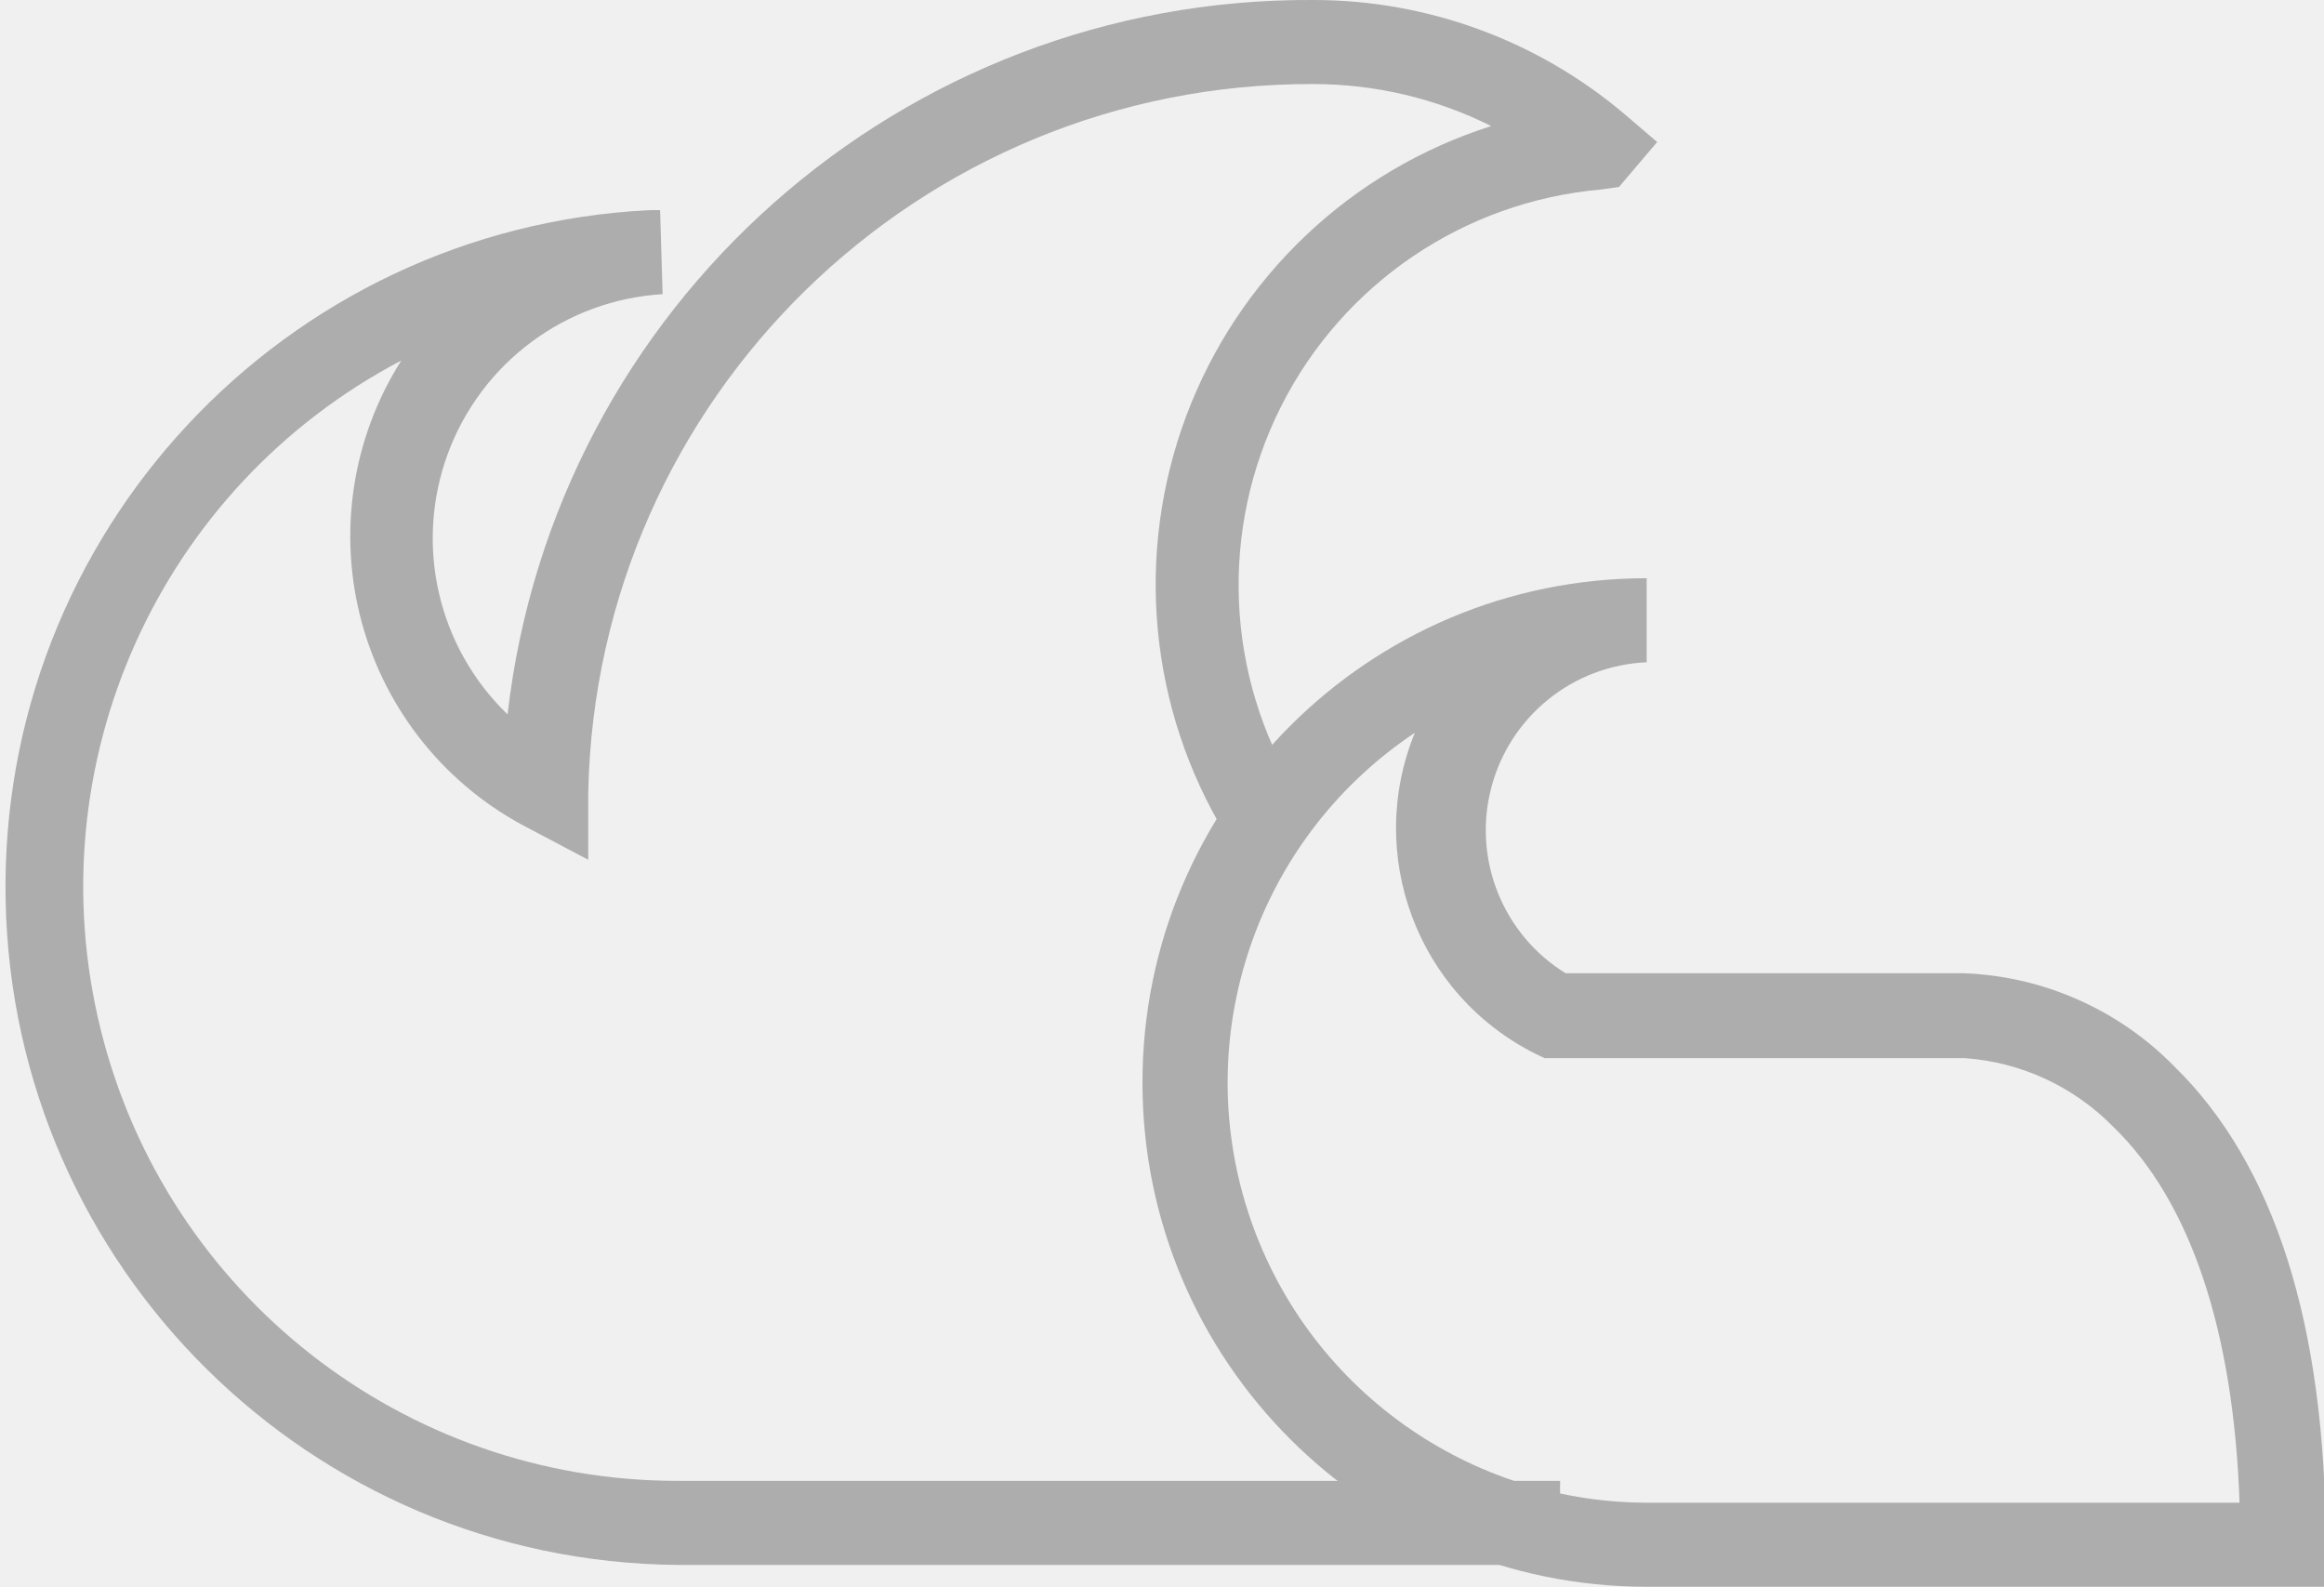
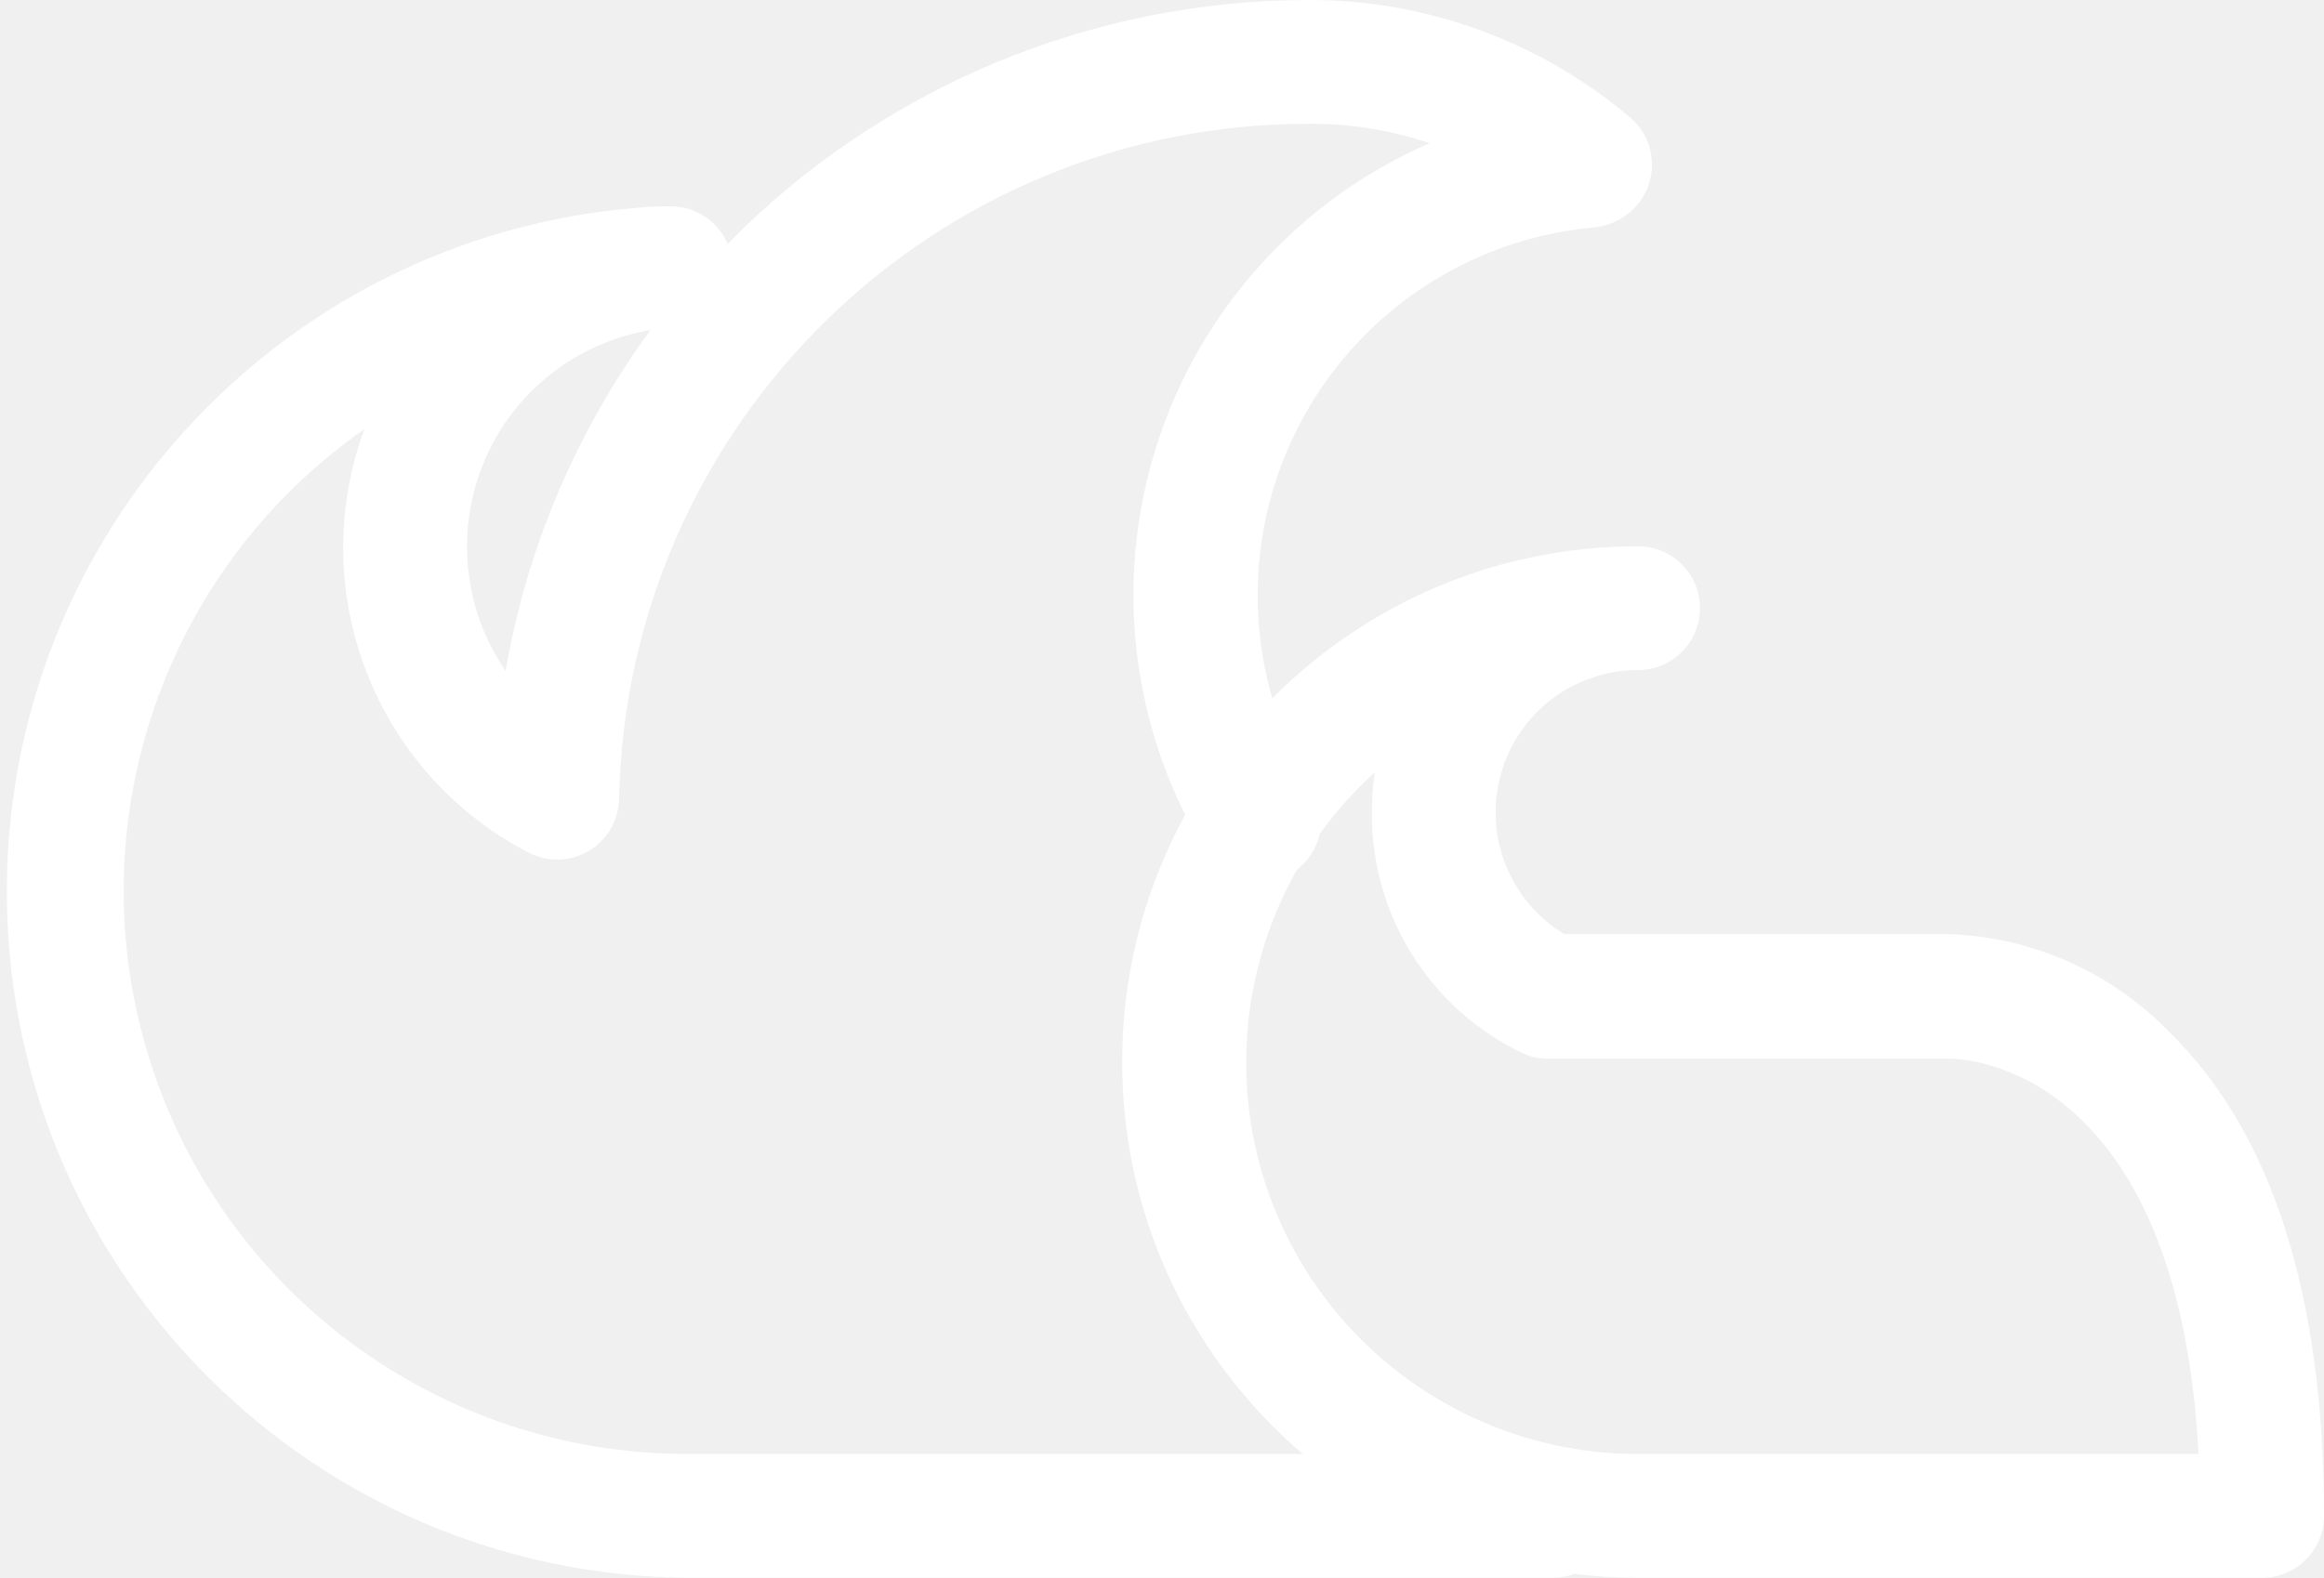
- <svg xmlns="http://www.w3.org/2000/svg" viewBox="0 0 55.31 37.76">
+ <svg xmlns="http://www.w3.org/2000/svg" viewBox="0 0 56.31 38.24">
  <defs>
-     <style>.cls-1{fill:#adadad;}</style>
+     <style>.cls-1{fill:#fff;}</style>
  </defs>
  <g id="Layer_2" data-name="Layer 2">
    <g id="Layer_1-2" data-name="Layer 1">
-       <path class="cls-1" d="M37.12,37.24h-21A16.13,16.13,0,0,1,15.47,5h.24l.06,2a5.82,5.82,0,0,0-3.69,10A19.19,19.19,0,0,1,31.26,0a11.45,11.45,0,0,1,7.42,2.73l.76.65-.91,1.07-.43.06a9.45,9.45,0,0,0-7.23,14.35l-1.7,1A11.45,11.45,0,0,1,35.49,3a9.46,9.46,0,0,0-4.24-1A17.21,17.21,0,0,0,14,18.85l0,1.61-1.42-.75A7.81,7.81,0,0,1,9.55,8.58a14.14,14.14,0,0,0,6.58,26.66h21Z" />
-       <path class="cls-1" d="M55.31,37.76H39.19a12,12,0,1,1,0-24v2a4,4,0,0,0-1.93,7.4h9.48a7.4,7.4,0,0,1,5,2.21c2.39,2.33,3.61,6.16,3.61,11.37ZM33.7,17.42a10,10,0,0,0,5.49,18.34H53.3c-.14-4.09-1.17-7.17-3-8.94a5.49,5.49,0,0,0-3.54-1.64h-10l-.21-.1a6,6,0,0,1-2.87-7.66Z" />
+       <path class="cls-1" d="M37.62,38.24h-21A16.63,16.63,0,0,1,16,5h.26a1.5,1.5,0,0,1,1.37.91A19.75,19.75,0,0,1,31.76,0,12,12,0,0,1,39.5,2.85a1.5,1.5,0,0,1,.19,2.09,1.57,1.57,0,0,1-1.05.57A8.95,8.95,0,0,0,31.79,19.1a1.5,1.5,0,0,1-2.56,1.57,11.94,11.94,0,0,1,5.41-17.2A9,9,0,0,0,31.76,3,16.71,16.71,0,0,0,15,19.37a1.5,1.5,0,0,1-2.2,1.29A8.32,8.32,0,0,1,8.83,10.4a13.65,13.65,0,0,0,7.79,24.84h21a1.5,1.5,0,0,1,0,3ZM15.76,8a5.32,5.32,0,0,0-3.51,8.26A19.69,19.69,0,0,1,15.76,8Z" />
+       <path class="cls-1" d="M54.81,38.24H39.69a12.49,12.49,0,1,1,0-25,1.5,1.5,0,0,1,0,3,3.45,3.45,0,0,0-1.79,6.4h9.35A7.83,7.83,0,0,1,52.55,25c2.49,2.43,3.76,6.38,3.76,11.73A1.5,1.5,0,0,1,54.81,38.24ZM33.31,18.72a9.49,9.49,0,0,0,6.38,16.52H53.27c-.5-9.47-5.77-9.58-6-9.58H37.52a1.49,1.49,0,0,1-.66-.15,6.41,6.41,0,0,1-3.62-5.8A6.49,6.49,0,0,1,33.31,18.72Z" />
    </g>
  </g>
</svg>
